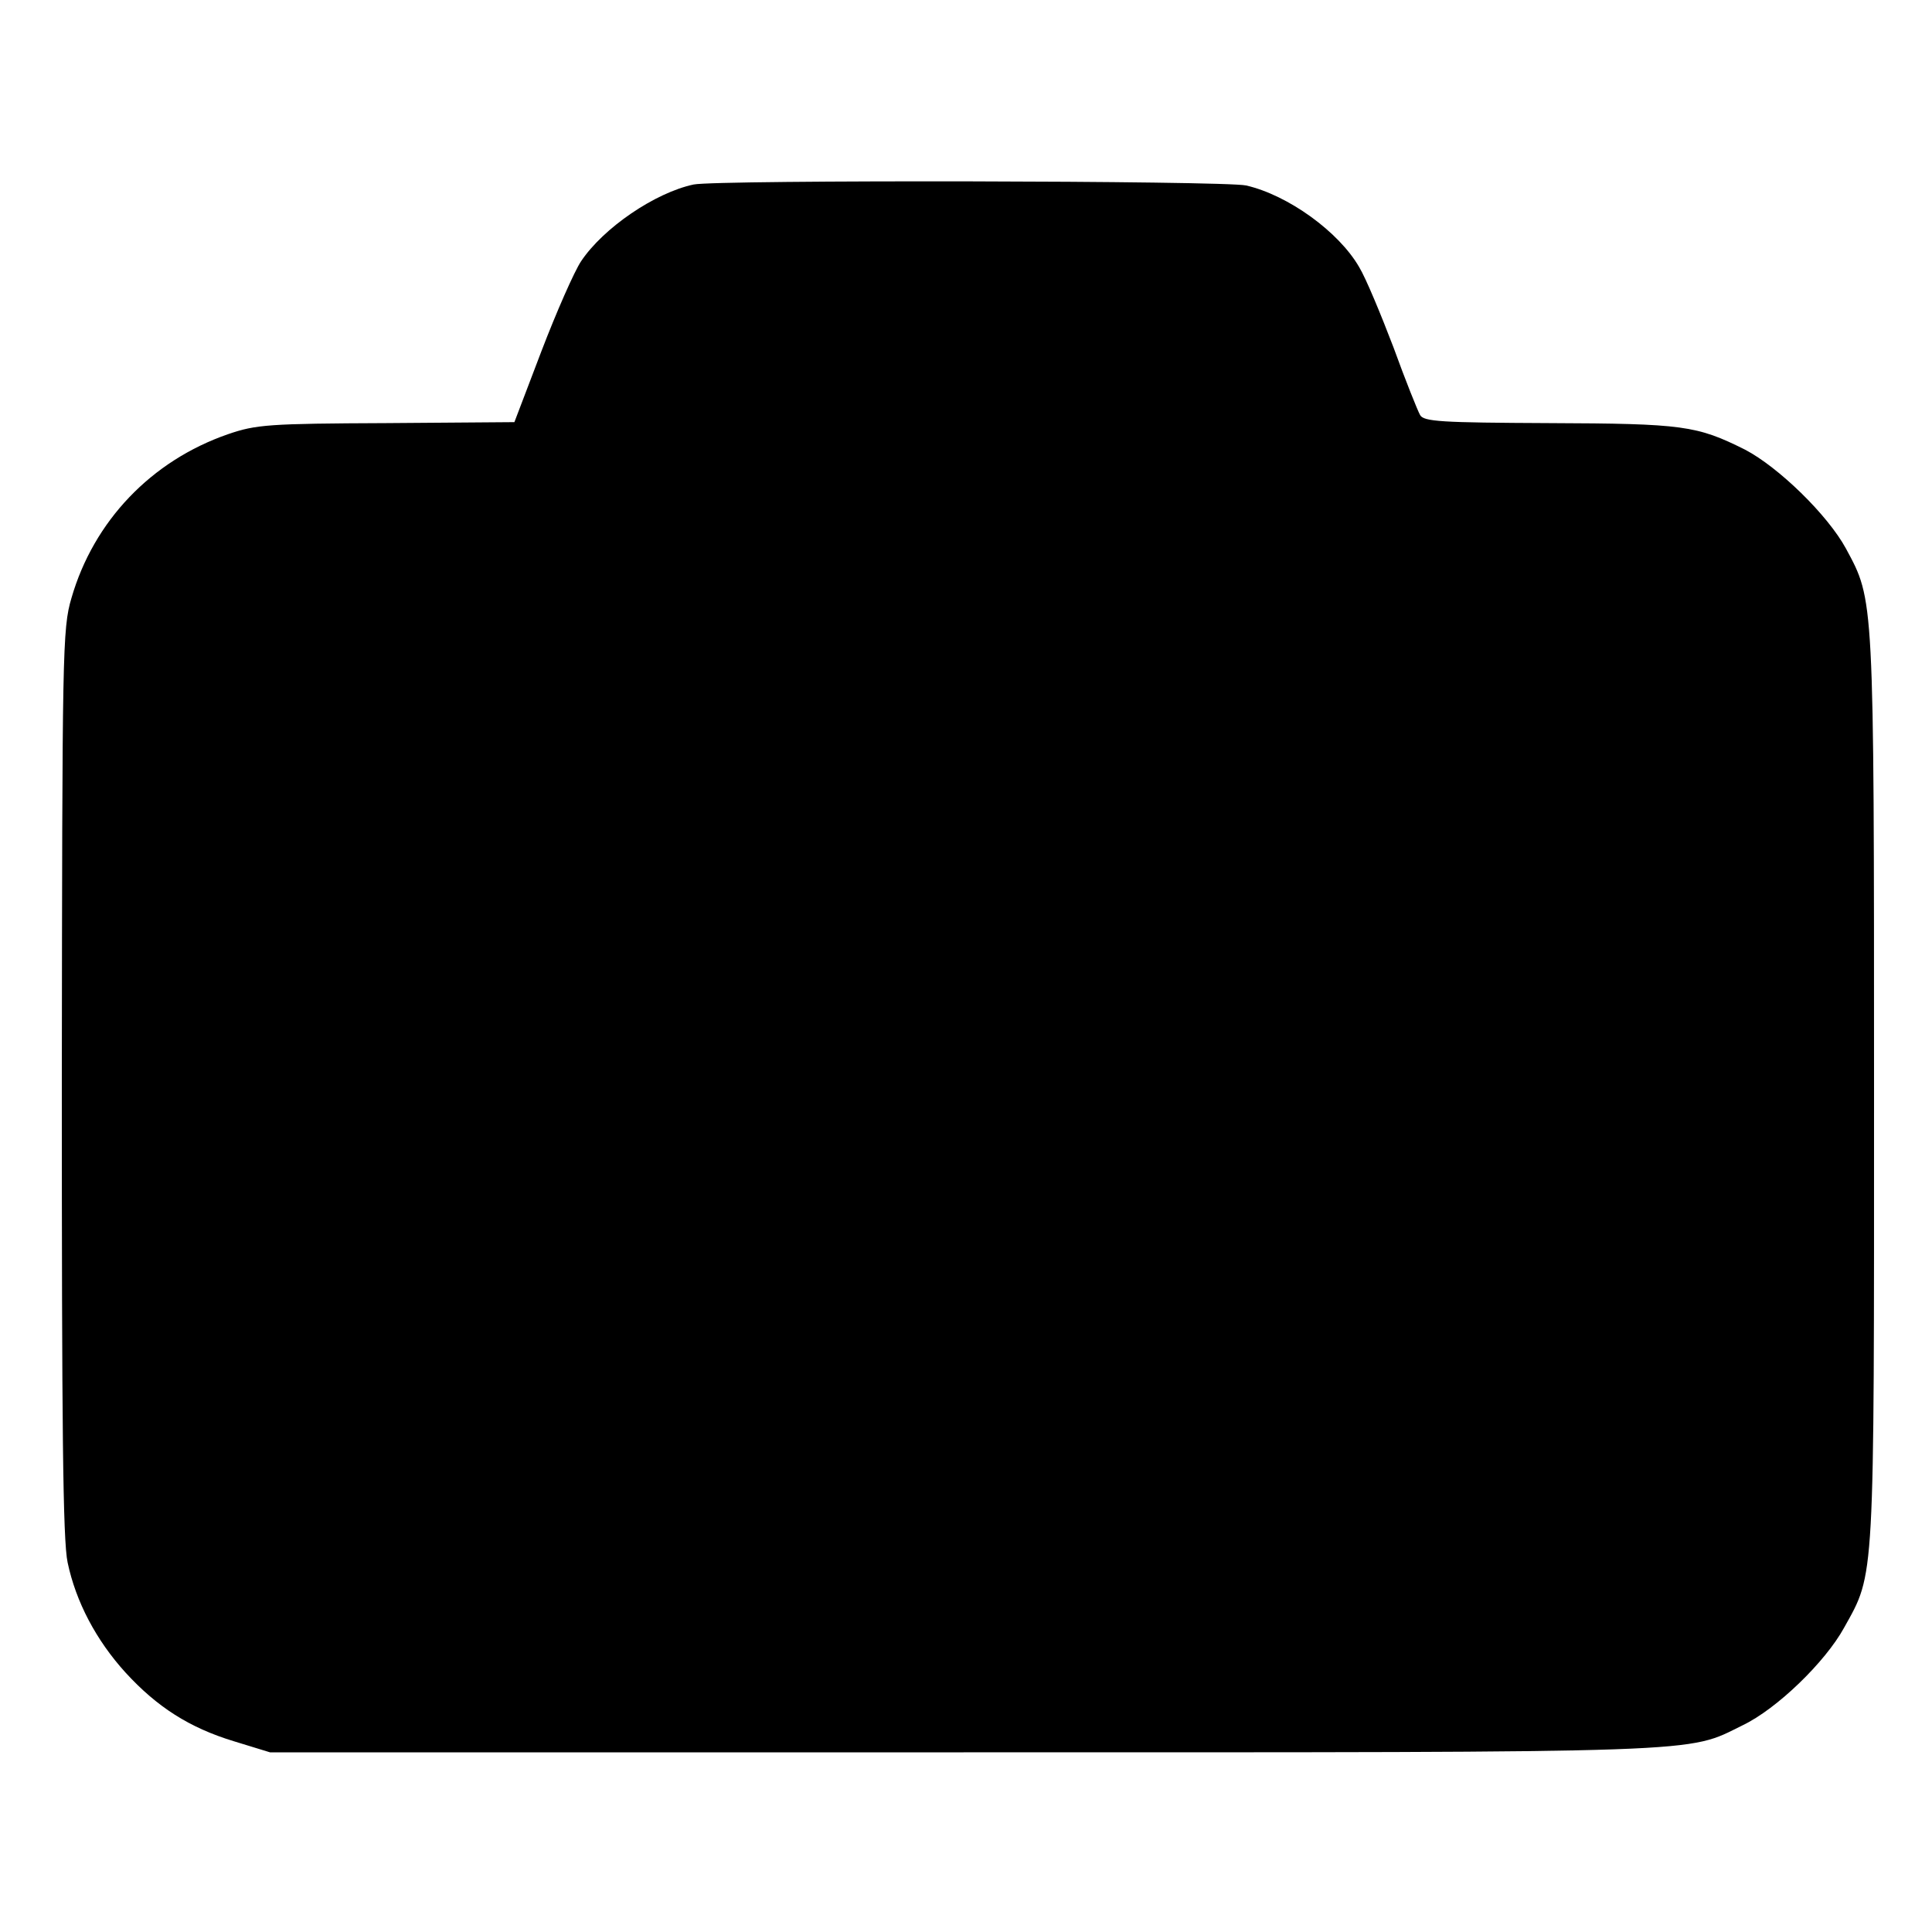
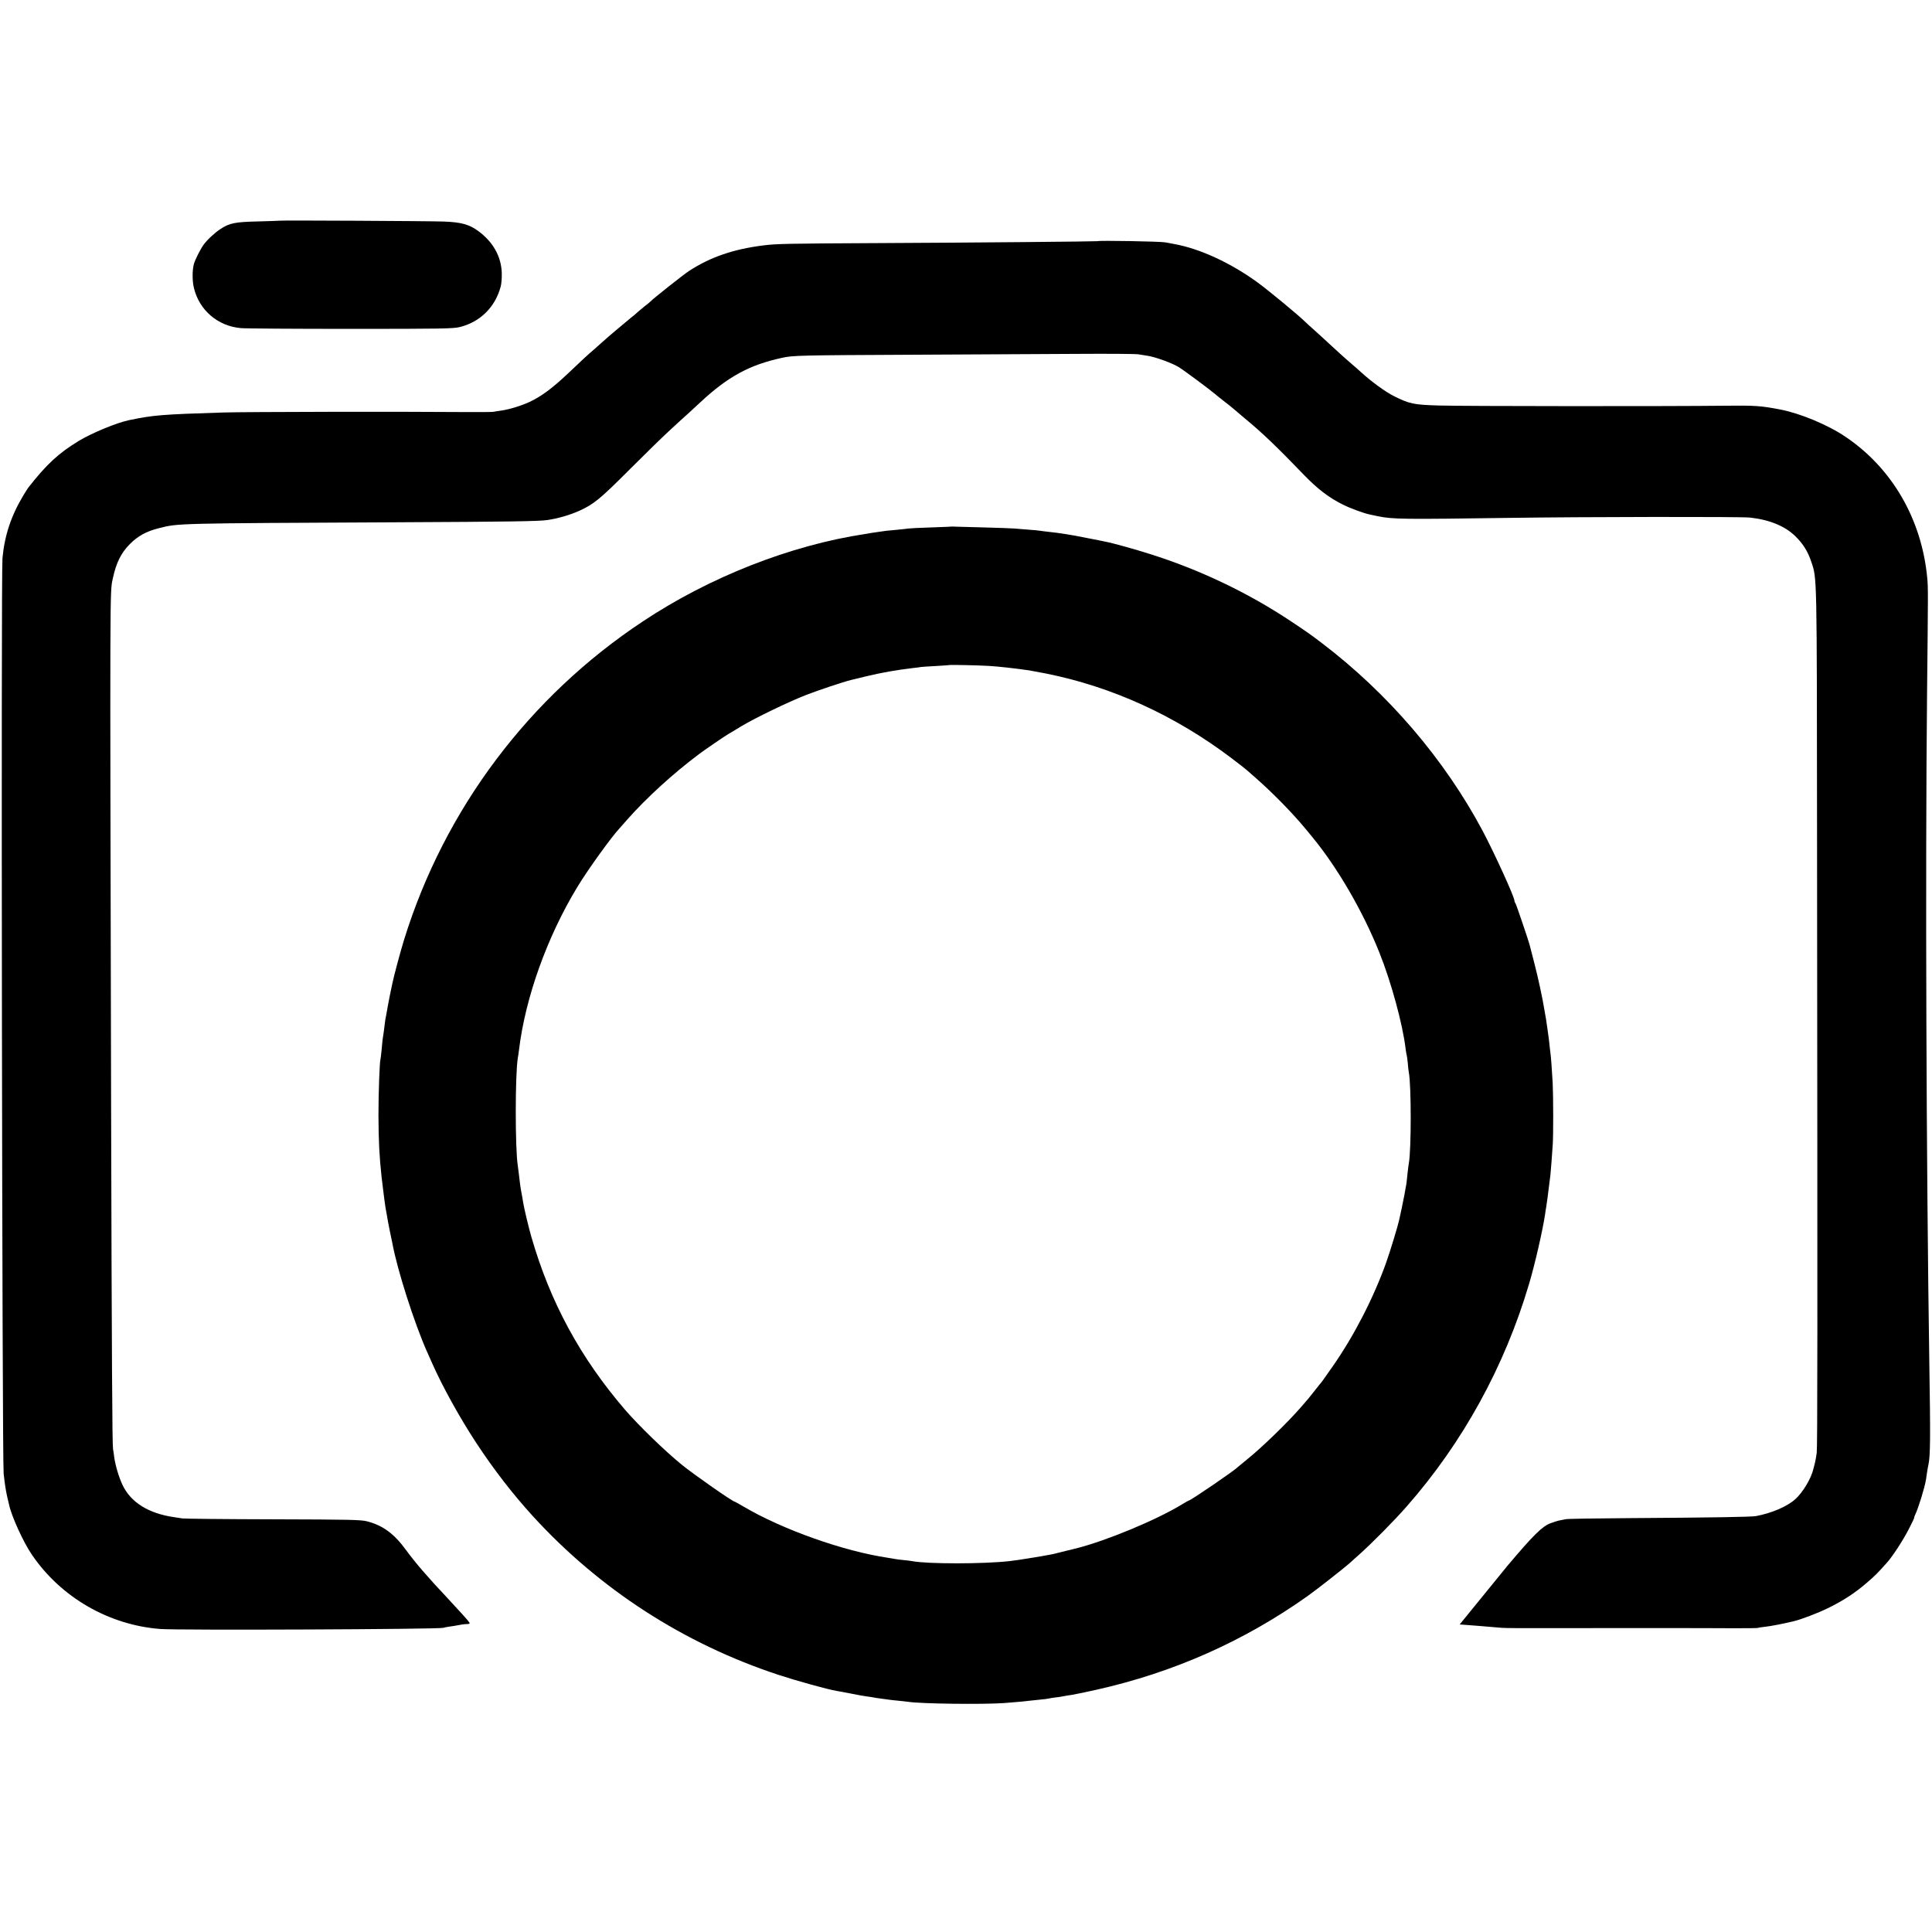
- <svg xmlns="http://www.w3.org/2000/svg" version="1.0" width="400pt" height="400pt" viewBox="0 0 400 400" preserveAspectRatio="xMidYMid meet">
-   <g transform="translate(0,400) scale(0.1,-0.1)" fill="#000000" stroke="none">
-     <path d="M1436 3618 c-80 -17 -187 -90 -233 -159 -14 -21 -51 -105 -82 -186 l-56 -147 -265 -2 c-244 -1 -270 -3 -328 -23 -159 -55 -278 -180 -324 -339 -19 -64 -19 -110 -20 -1002 0 -710 2 -949 12 -995 17 -81 59 -161 120 -228 65 -71 132 -114 224 -142 l75 -23 1436 0 c1560 0 1495 -2 1613 56 71 34 171 131 210 202 64 115 62 84 62 1116 0 1025 0 1010 -58 1118 -38 70 -140 169 -209 205 -100 50 -128 54 -406 55 -223 1 -260 3 -267 17 -5 9 -30 71 -55 140 -26 68 -57 143 -71 166 -42 73 -147 149 -234 169 -44 10 -1096 12 -1144 2z" />
+ <svg xmlns="http://www.w3.org/2000/svg" version="1.0" width="1800pt" height="1800pt" viewBox="0 0 1800 1800" preserveAspectRatio="xMidYMid meet">
+   <g transform="translate(0,1800) scale(0.1,-0.1)" fill="#000000" stroke="none">
+     <path d="M2607 15944 c-1 -1 -92 -4 -202 -7 -216 -5 -266 -15 -350 -70 -50 -32 -125 -101 -158 -147 -31 -43 -82 -144 -92 -185 -14 -58 -14 -151 1 -215 49 -209 222 -358 438 -377 39 -4 499 -7 1021 -7 864 0 956 2 1019 17 190 47 331 187 381 378 7 25 11 81 10 125 -5 154 -80 288 -217 390 -87 64 -161 84 -325 90 -136 5 -1522 12 -1526 8z" />
+     <path d="M10226 15753 c-3 -3 -1177 -14 -2066 -18 -814 -4 -928 -6 -1045 -21 -281 -35 -494 -108 -695 -238 -51 -33 -336 -259 -360 -285 -3 -4 -27 -24 -55 -45 -27 -22 -57 -47 -66 -55 -9 -9 -25 -23 -35 -31 -11 -8 -46 -37 -79 -65 -33 -27 -70 -59 -84 -70 -28 -23 -120 -103 -137 -119 -6 -6 -38 -34 -70 -62 -76 -66 -93 -82 -247 -228 -141 -133 -245 -210 -354 -261 -78 -36 -188 -70 -268 -81 -27 -3 -59 -9 -70 -11 -11 -2 -135 -3 -275 -2 -586 5 -2031 2 -2235 -4 -577 -18 -656 -24 -885 -72 -114 -24 -341 -118 -463 -191 -190 -115 -301 -217 -475 -439 -4 -5 -24 -37 -44 -70 -115 -191 -175 -373 -195 -585 -14 -155 -3 -8390 11 -8530 11 -97 19 -151 32 -210 9 -36 17 -72 19 -81 23 -107 133 -349 213 -465 270 -397 718 -655 1197 -691 172 -13 2595 -3 2636 11 8 3 32 8 54 11 36 5 57 8 120 20 11 2 33 4 48 4 21 1 26 4 20 15 -7 13 -106 122 -204 227 -182 193 -302 332 -387 449 -110 151 -217 229 -362 266 -57 15 -160 17 -875 19 -445 1 -826 5 -845 8 -19 3 -55 9 -78 12 -237 34 -403 137 -480 299 -35 74 -67 182 -78 261 -3 27 -8 61 -11 75 -7 44 -12 812 -18 3260 -11 4857 -12 4720 16 4850 31 146 77 239 159 321 74 75 154 119 270 148 183 46 136 45 2215 55 1043 5 1329 9 1405 21 98 14 210 47 297 86 134 60 199 114 473 389 146 146 317 313 380 370 63 58 139 128 170 155 30 28 77 71 105 97 258 240 457 348 760 414 104 23 156 24 1225 29 542 3 1226 7 1520 8 294 2 553 0 575 -4 22 -4 59 -10 82 -13 70 -9 230 -67 293 -105 50 -30 307 -222 344 -255 6 -6 40 -33 76 -61 36 -27 79 -62 95 -76 17 -15 64 -55 105 -89 159 -131 295 -261 550 -526 124 -128 228 -208 355 -272 72 -37 203 -85 259 -96 12 -3 46 -10 76 -16 137 -28 236 -29 1220 -15 684 10 2159 12 2243 3 184 -20 329 -80 426 -176 70 -69 114 -139 146 -235 54 -161 52 -81 54 -2584 5 -4688 4 -5659 -3 -5718 -4 -33 -12 -78 -18 -100 -6 -22 -11 -44 -13 -50 -20 -89 -98 -219 -169 -283 -76 -68 -220 -130 -366 -157 -41 -8 -394 -14 -1175 -19 -313 -2 -582 -6 -597 -10 -16 -3 -40 -8 -55 -11 -16 -2 -55 -15 -88 -27 -76 -28 -161 -112 -402 -398 -33 -40 -443 -543 -443 -544 0 -1 8 -2 18 -2 17 -1 267 -20 372 -30 30 -3 228 -4 440 -3 501 1 1468 1 1733 -1 114 0 210 1 215 3 4 3 35 7 69 11 49 5 168 28 263 51 72 17 226 76 320 122 138 67 254 142 363 237 75 64 99 88 188 188 54 61 148 205 203 312 30 58 53 106 50 106 -2 0 2 12 9 27 28 56 89 253 101 328 2 17 8 50 11 75 4 25 9 54 12 65 18 87 19 256 8 950 -28 1835 -38 4556 -21 6240 10 950 10 978 2 1066 -50 547 -325 1025 -761 1319 -165 112 -423 219 -610 255 -183 35 -236 38 -510 35 -501 -6 -2454 -5 -2670 2 -235 7 -273 15 -419 88 -75 37 -206 132 -304 221 -20 19 -55 49 -77 68 -51 43 -183 162 -238 214 -23 22 -75 69 -116 106 -41 36 -81 73 -90 82 -64 63 -334 286 -441 365 -252 184 -540 317 -778 360 -12 2 -50 9 -85 16 -49 9 -622 19 -631 11z" />
+     <path d="M8867 13094 c-1 -1 -87 -4 -192 -8 -104 -3 -199 -8 -210 -10 -11 -2 -60 -7 -110 -12 -49 -4 -92 -8 -95 -9 -3 0 -32 -5 -65 -9 -32 -4 -66 -9 -75 -11 -8 -1 -35 -6 -60 -10 -697 -106 -1446 -400 -2067 -812 -1063 -703 -1850 -1750 -2227 -2964 -32 -102 -96 -340 -110 -409 -3 -14 -14 -68 -25 -120 -10 -52 -22 -113 -25 -134 -4 -21 -9 -48 -11 -60 -3 -12 -7 -37 -9 -56 -4 -37 -15 -119 -22 -160 -2 -14 -6 -56 -9 -95 -4 -38 -8 -76 -10 -83 -9 -26 -19 -327 -19 -522 1 -239 8 -381 29 -575 9 -83 36 -291 40 -305 2 -8 6 -33 10 -55 3 -22 15 -85 26 -140 12 -55 23 -109 25 -120 45 -246 205 -745 323 -1010 10 -22 31 -69 47 -105 95 -216 257 -508 409 -740 167 -254 339 -476 528 -684 625 -684 1408 -1190 2292 -1481 168 -55 456 -135 540 -149 17 -2 77 -14 135 -25 58 -12 125 -24 150 -27 25 -3 52 -7 60 -9 8 -2 38 -7 65 -10 28 -4 60 -8 73 -10 13 -2 53 -7 90 -10 37 -4 77 -8 90 -10 116 -19 697 -26 897 -12 115 9 197 16 240 22 17 2 60 7 95 10 36 3 72 8 80 10 8 2 35 7 60 10 25 2 56 7 70 10 14 3 54 10 90 15 36 6 137 27 225 47 716 160 1372 451 1965 871 93 66 351 269 405 318 11 11 43 39 70 63 122 108 332 320 451 456 523 595 912 1304 1139 2070 56 187 128 504 150 650 3 23 7 52 10 65 5 26 21 148 30 225 3 28 8 64 10 80 2 17 6 71 10 120 3 50 8 119 11 155 7 83 6 456 0 580 -7 122 -16 248 -21 280 -2 14 -7 53 -10 88 -4 35 -8 71 -10 80 -1 9 -6 42 -10 72 -4 30 -9 64 -11 75 -2 11 -9 49 -15 85 -18 112 -57 294 -94 437 -20 76 -38 146 -40 155 -9 42 -129 394 -136 403 -5 5 -9 15 -9 22 0 36 -185 441 -297 653 -356 667 -880 1279 -1498 1749 -112 85 -125 94 -285 201 -401 267 -849 481 -1315 628 -138 44 -349 103 -419 116 -11 3 -88 18 -171 34 -82 17 -174 33 -204 37 -30 4 -63 9 -75 11 -12 2 -46 6 -76 9 -30 3 -66 8 -80 10 -14 3 -61 7 -105 10 -44 4 -105 8 -135 11 -30 2 -156 7 -280 10 -124 3 -242 6 -263 7 -21 1 -39 2 -40 1z m343 -1298 c90 -5 250 -23 380 -42 19 -3 89 -16 155 -29 615 -123 1205 -392 1729 -789 72 -54 135 -104 141 -110 7 -6 43 -38 81 -71 156 -136 352 -336 469 -479 22 -27 52 -63 66 -80 232 -283 468 -689 620 -1070 110 -274 218 -669 245 -899 4 -29 8 -55 10 -58 2 -4 6 -37 10 -74 3 -37 7 -76 10 -88 23 -122 23 -718 0 -844 -2 -10 -7 -47 -11 -83 -9 -92 -12 -115 -19 -147 -3 -15 -8 -44 -11 -63 -4 -19 -15 -77 -26 -129 -11 -51 -22 -101 -24 -110 -12 -55 -82 -286 -121 -396 -117 -327 -299 -681 -496 -963 -32 -46 -69 -98 -81 -115 -12 -18 -24 -34 -27 -37 -3 -3 -30 -36 -60 -75 -30 -38 -57 -72 -60 -75 -3 -3 -34 -39 -69 -80 -123 -142 -366 -378 -506 -490 -44 -36 -82 -67 -85 -70 -23 -27 -437 -310 -454 -310 -2 0 -33 -17 -67 -38 -239 -145 -702 -337 -979 -407 -63 -16 -148 -37 -163 -40 -10 -2 -26 -6 -35 -9 -31 -10 -344 -62 -422 -70 -241 -28 -770 -28 -910 -1 -13 3 -49 7 -80 10 -31 3 -66 7 -80 10 -13 3 -42 7 -65 11 -414 61 -987 264 -1350 479 -42 25 -79 45 -81 45 -19 0 -375 249 -489 341 -160 130 -403 366 -532 515 -417 486 -696 1000 -872 1609 -24 82 -69 270 -77 322 -5 34 -7 46 -18 103 -6 31 -13 78 -21 155 -4 33 -9 71 -11 85 -25 159 -25 846 0 1000 3 14 7 48 11 75 58 487 263 1059 544 1521 96 159 316 465 396 550 5 6 39 44 75 85 176 198 420 421 661 602 47 36 246 172 281 192 10 5 62 36 115 69 135 80 430 223 598 289 114 45 358 126 425 142 8 2 71 17 140 34 147 35 277 58 435 77 33 3 68 8 77 10 9 1 72 6 140 9 68 4 124 8 125 9 4 3 268 -2 363 -8z" />
  </g>
</svg>
